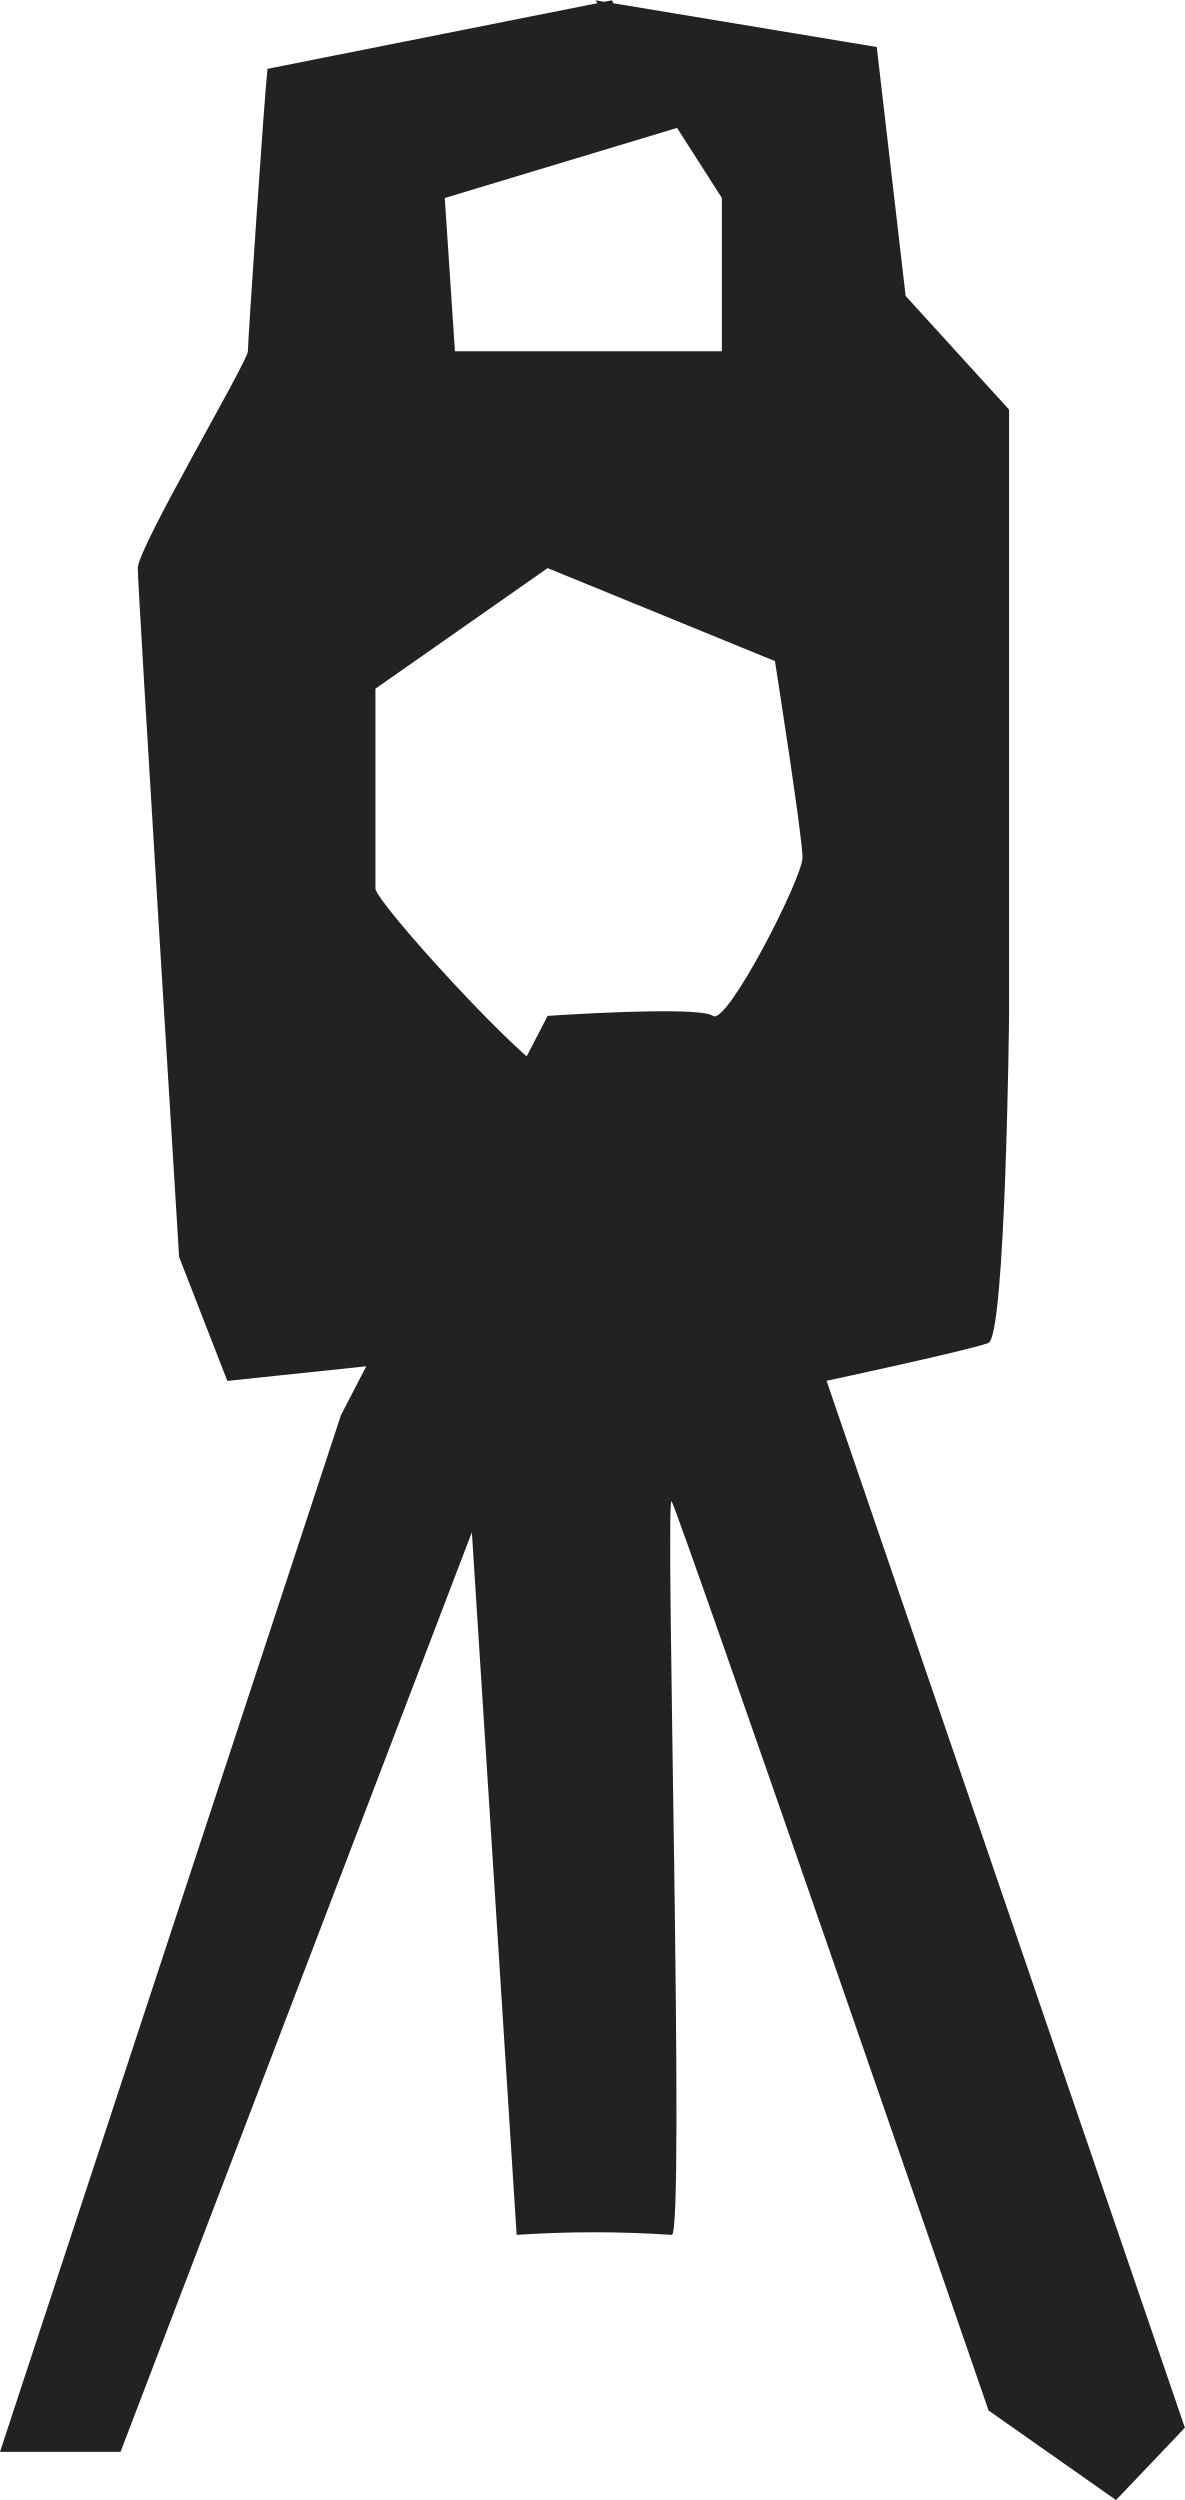
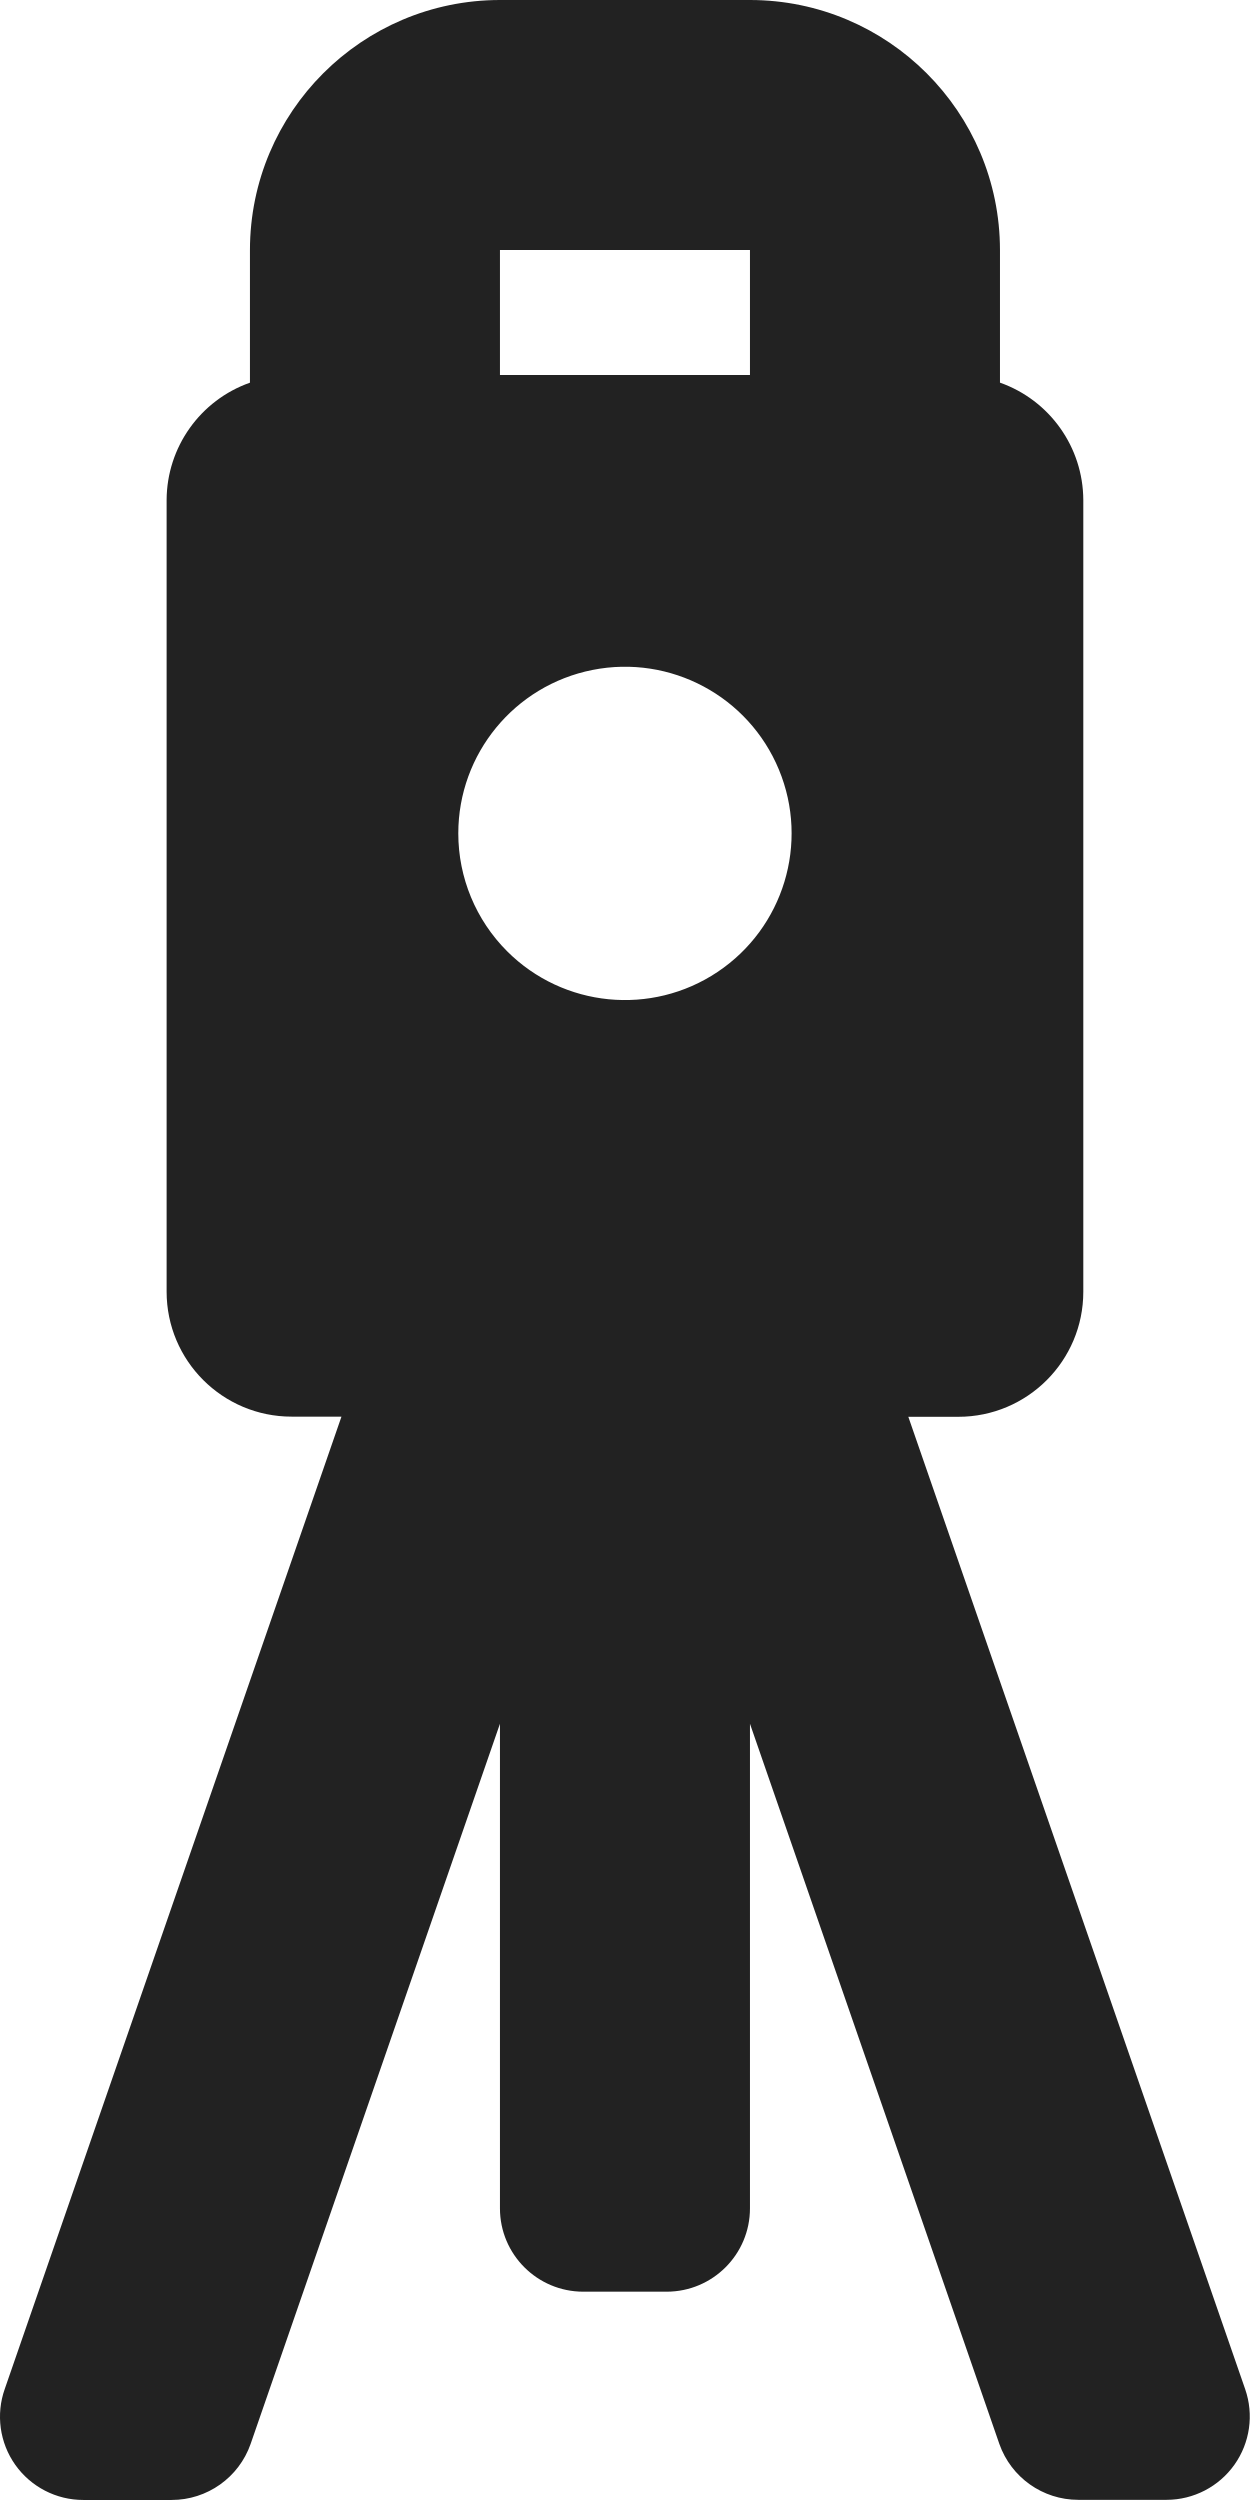
- <svg xmlns="http://www.w3.org/2000/svg" width="35.508" height="74.927" viewBox="0 0 35.508 74.927">
-   <path id="geo" d="M519.095,1340.729,508.876,1371.8h3.613l10.529-27.56,1.342,21.057a34.724,34.724,0,0,1,4.645,0c.413.206-.206-22.3,0-21.986s9.5,27.25,9.5,27.25l3.819,2.684,2.064-2.168L533.649,1339.7s4.335-.929,4.851-1.135.619-9.806.619-9.806v-18.167l-3.1-3.406-.866-7.461-8.429-1.4,3.787,5.925v4.593h-8l-.305-4.593,7.085-2.138-2.077-3.787-10.322,2.054c-.1.929-.587,8.154-.587,8.464s-3.3,5.884-3.3,6.5,1.239,20.644,1.239,20.644l1.445,3.716,5.884-.619s4.335-8.567,3.716-8.67-5.161-5.058-5.161-5.471v-5.987l5.161-3.613,6.813,2.787s.826,5.264.826,5.884-2.271,5.058-2.684,4.748-4.955,0-4.955,0Z" transform="translate(-508.876 -1298.316)" fill="#222" />
+ <svg xmlns="http://www.w3.org/2000/svg" width="38.427" height="76.867" viewBox="0 0 38.427 76.867">
+   <g transform="translate(-507.286 -1296.5)">
+     <g transform="translate(507.286 1296.5)">
+       <path d="M24.373,21.687a7.687,7.687,0,1,0-7.687,7.687A7.687,7.687,0,0,0,24.373,21.687Zm-12.811,0a5.124,5.124,0,1,1,1.5,3.624A5.124,5.124,0,0,1,11.562,21.687Z" transform="translate(2.529 3.936)" fill="#222" />
+       <path d="M.47,75.785a2.562,2.562,0,0,0,2.092,1.081H5.278a2.572,2.572,0,0,0,2.428-1.721L15.373,53V67.9a2.562,2.562,0,0,0,2.562,2.562H20.5A2.562,2.562,0,0,0,23.06,67.9V53l7.669,22.147a2.572,2.572,0,0,0,2.424,1.715h2.719a2.562,2.562,0,0,0,2.415-3.4l-10.358-29.9h1.537a3.843,3.843,0,0,0,3.843-3.843V15.373a3.843,3.843,0,0,0-2.562-3.608V7.687A7.694,7.694,0,0,0,23.06,0H15.373A7.694,7.694,0,0,0,7.686,7.687v4.079a3.843,3.843,0,0,0-2.562,3.608V39.714a3.843,3.843,0,0,0,3.843,3.843H10.5L.147,73.454A2.562,2.562,0,0,0,.47,75.785ZM17.935,67.9V43.558H20.5V67.9ZM35.871,74.3H33.149L23.06,45.175V43.558h2.164ZM15.373,2.562H23.06a5.124,5.124,0,0,1,5.124,5.124V11.53H25.622V7.687A2.562,2.562,0,0,0,23.06,5.124H15.373a2.562,2.562,0,0,0-2.562,2.562V11.53H10.249V7.687A5.124,5.124,0,0,1,15.373,2.562ZM23.06,11.53H15.373V7.687H23.06ZM7.686,39.714V38.433h6.406a1.281,1.281,0,0,0,0-2.562H7.686v-20.5a1.281,1.281,0,0,1,1.281-1.281h20.5a1.281,1.281,0,0,1,1.281,1.281v20.5H24.341a1.281,1.281,0,0,0,0,2.562h6.406v1.281A1.281,1.281,0,0,1,29.465,41H8.968A1.281,1.281,0,0,1,7.686,39.714Zm5.524,3.843h2.163v1.617L5.275,74.3H2.562Z" transform="translate(-0.001)" fill="#222" />
+     </g>
+     <path d="M519.095,1340.729,508.876,1371.8h3.613l10.529-27.56,1.342,21.057a34.724,34.724,0,0,1,4.645,0c.413.206-.206-22.3,0-21.986s9.5,27.25,9.5,27.25l3.819,2.684,2.064-2.168L533.649,1339.7s4.335-.929,4.851-1.135.619-9.806.619-9.806v-18.167l-3.1-3.406-.866-7.461-8.429-1.4,3.787,5.925v4.593h-8l-.305-4.593,7.085-2.138-2.077-3.787-10.322,2.054c-.1.929-.587,8.154-.587,8.464s-3.3,5.884-3.3,6.5,1.239,20.644,1.239,20.644l1.445,3.716,5.884-.619s4.335-8.567,3.716-8.67-5.161-5.058-5.161-5.471v-5.987l5.161-3.613,6.813,2.787s.826,5.264.826,5.884-2.271,5.058-2.684,4.748-4.955,0-4.955,0Z" transform="translate(0 -0.5)" fill="#222" />
+   </g>
</svg>
